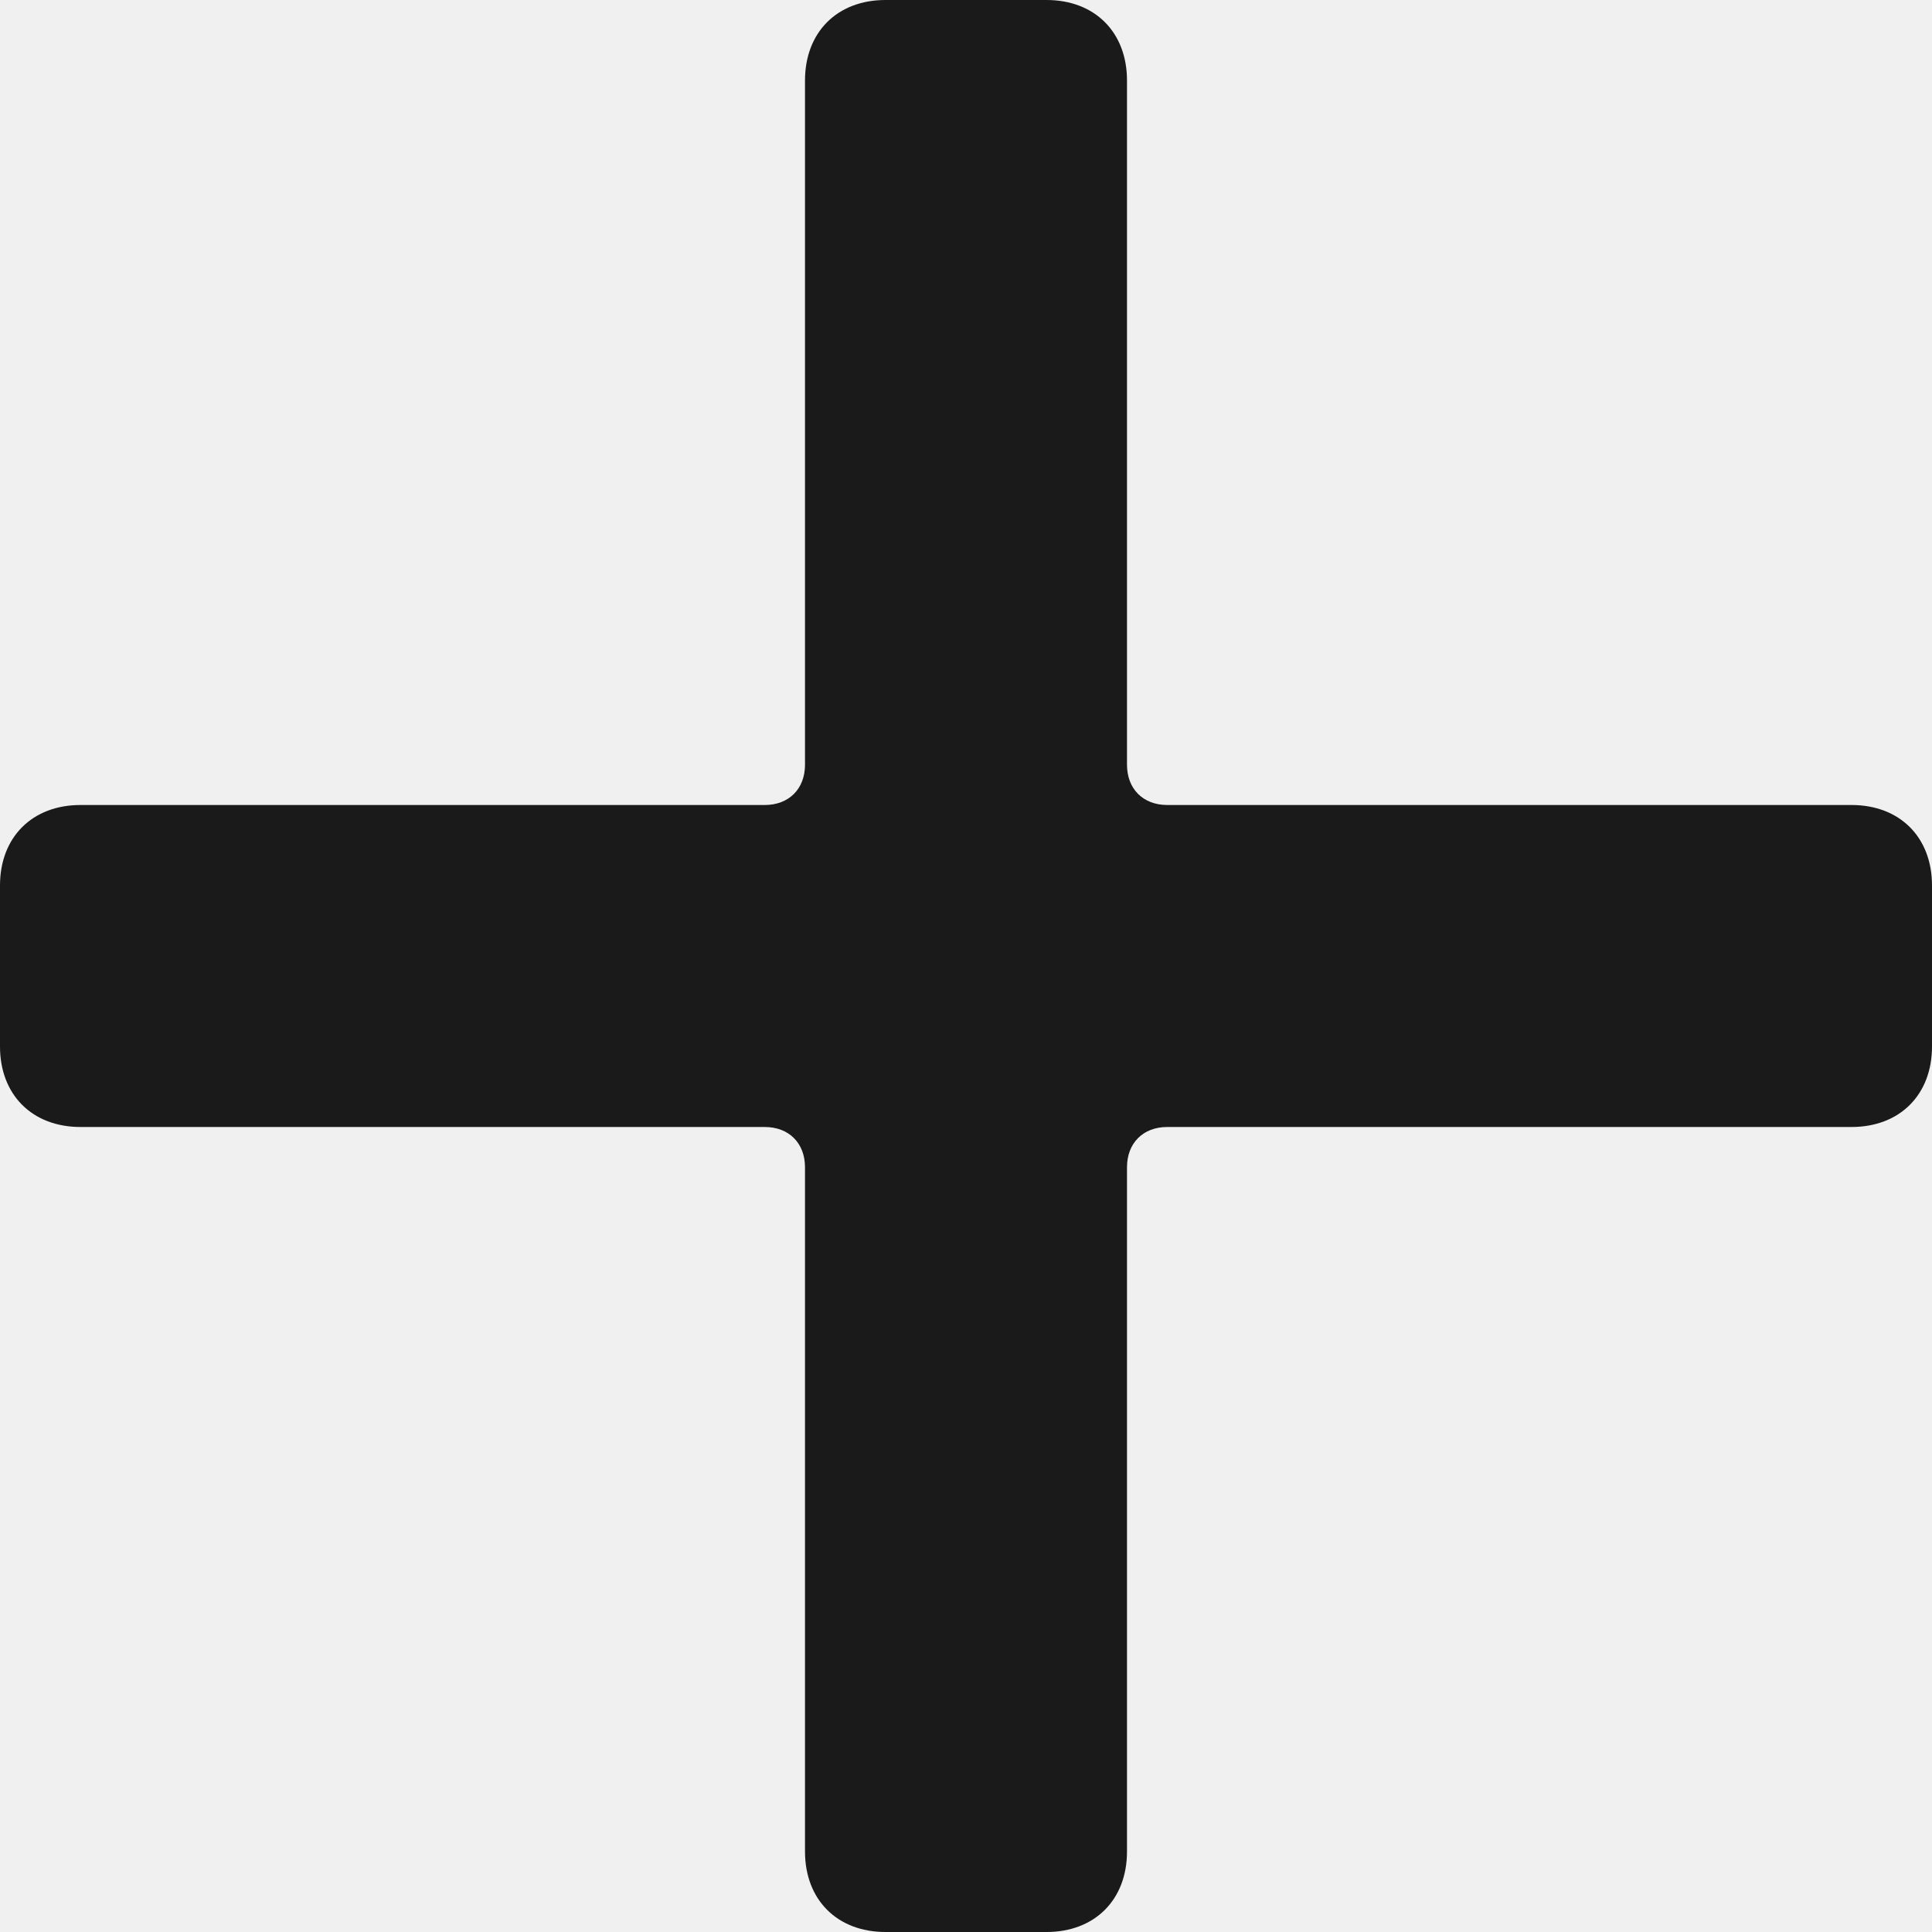
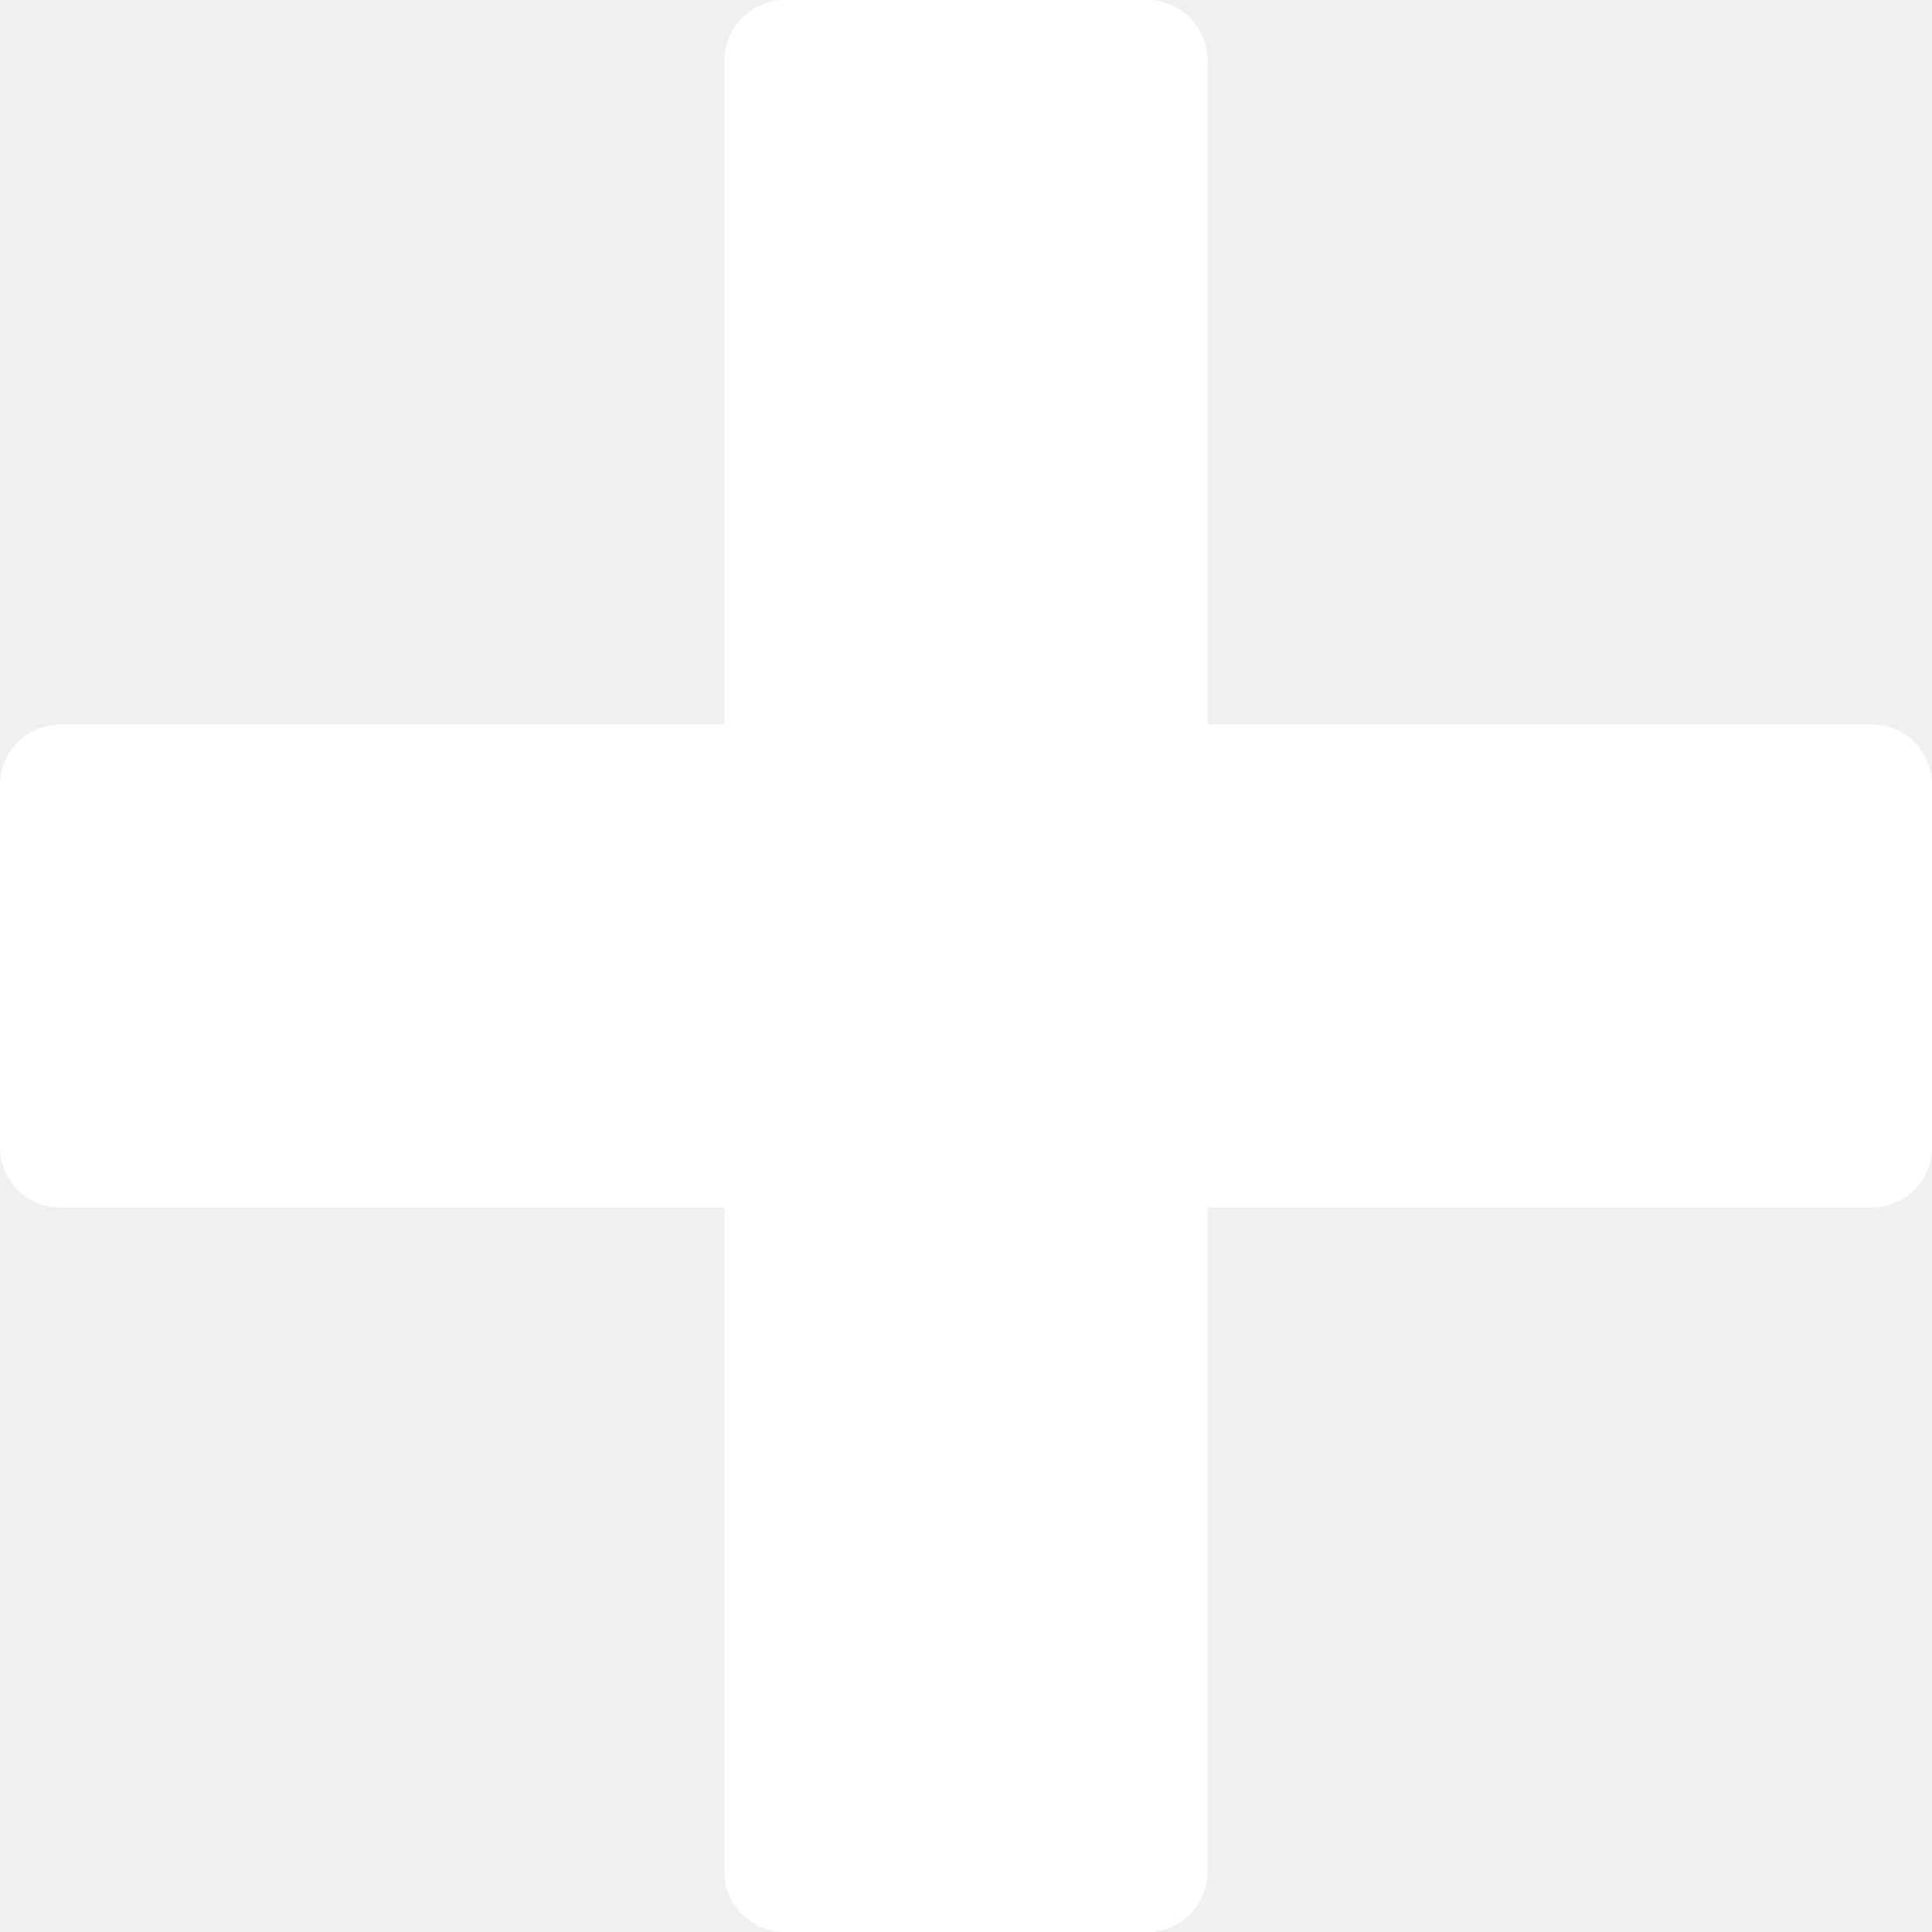
- <svg xmlns="http://www.w3.org/2000/svg" version="1.1" viewBox="0 0 24 24" enable-background="new 0 0 24 24" width="512px" height="512px">
-   <path d="m23,10h-8.5c-0.3,0-0.5-0.2-0.5-0.5v-8.5c0-0.6-0.4-1-1-1h-2c-0.6,0-1,0.4-1,1v8.5c0,0.3-0.2,0.5-0.5,0.5h-8.5c-0.6,0-1,0.4-1,1v2c0,0.6 0.4,1 1,1h8.5c0.3,0 0.5,0.2 0.5,0.5v8.5c0,0.6 0.4,1 1,1h2c0.6,0 1-0.4 1-1v-8.5c0-0.3 0.2-0.5 0.5-0.5h8.5c0.6,0 1-0.4 1-1v-2c0-0.6-0.4-1-1-1z" fill="#1a1a1a" />
+ <svg xmlns="http://www.w3.org/2000/svg" version="1.1" id="Capa_1" x="0px" y="0px" width="512px" height="512px" viewBox="0 0 533.333 533.333" style="enable-background:new 0 0 533.333 533.333;" xml:space="preserve">
+   <g>
+     <path d="M516.667,200H333.333V16.667C333.333,7.462,325.871,0,316.667,0h-100C207.462,0,200,7.462,200,16.667V200H16.667   C7.462,200,0,207.462,0,216.667v100c0,9.204,7.462,16.666,16.667,16.666H200v183.334c0,9.204,7.462,16.666,16.667,16.666h100   c9.204,0,16.667-7.462,16.667-16.666V333.333h183.333c9.204,0,16.667-7.462,16.667-16.666v-100   C533.333,207.462,525.871,200,516.667,200z" fill="#FFFFFF" />
+   </g>
+   <g>
+ </g>
+   <g>
+ </g>
+   <g>
+ </g>
+   <g>
+ </g>
+   <g>
+ </g>
+   <g>
+ </g>
+   <g>
+ </g>
+   <g>
+ </g>
+   <g>
+ </g>
+   <g>
+ </g>
+   <g>
+ </g>
+   <g>
+ </g>
+   <g>
+ </g>
+   <g>
+ </g>
+   <g>
+ </g>
</svg>
